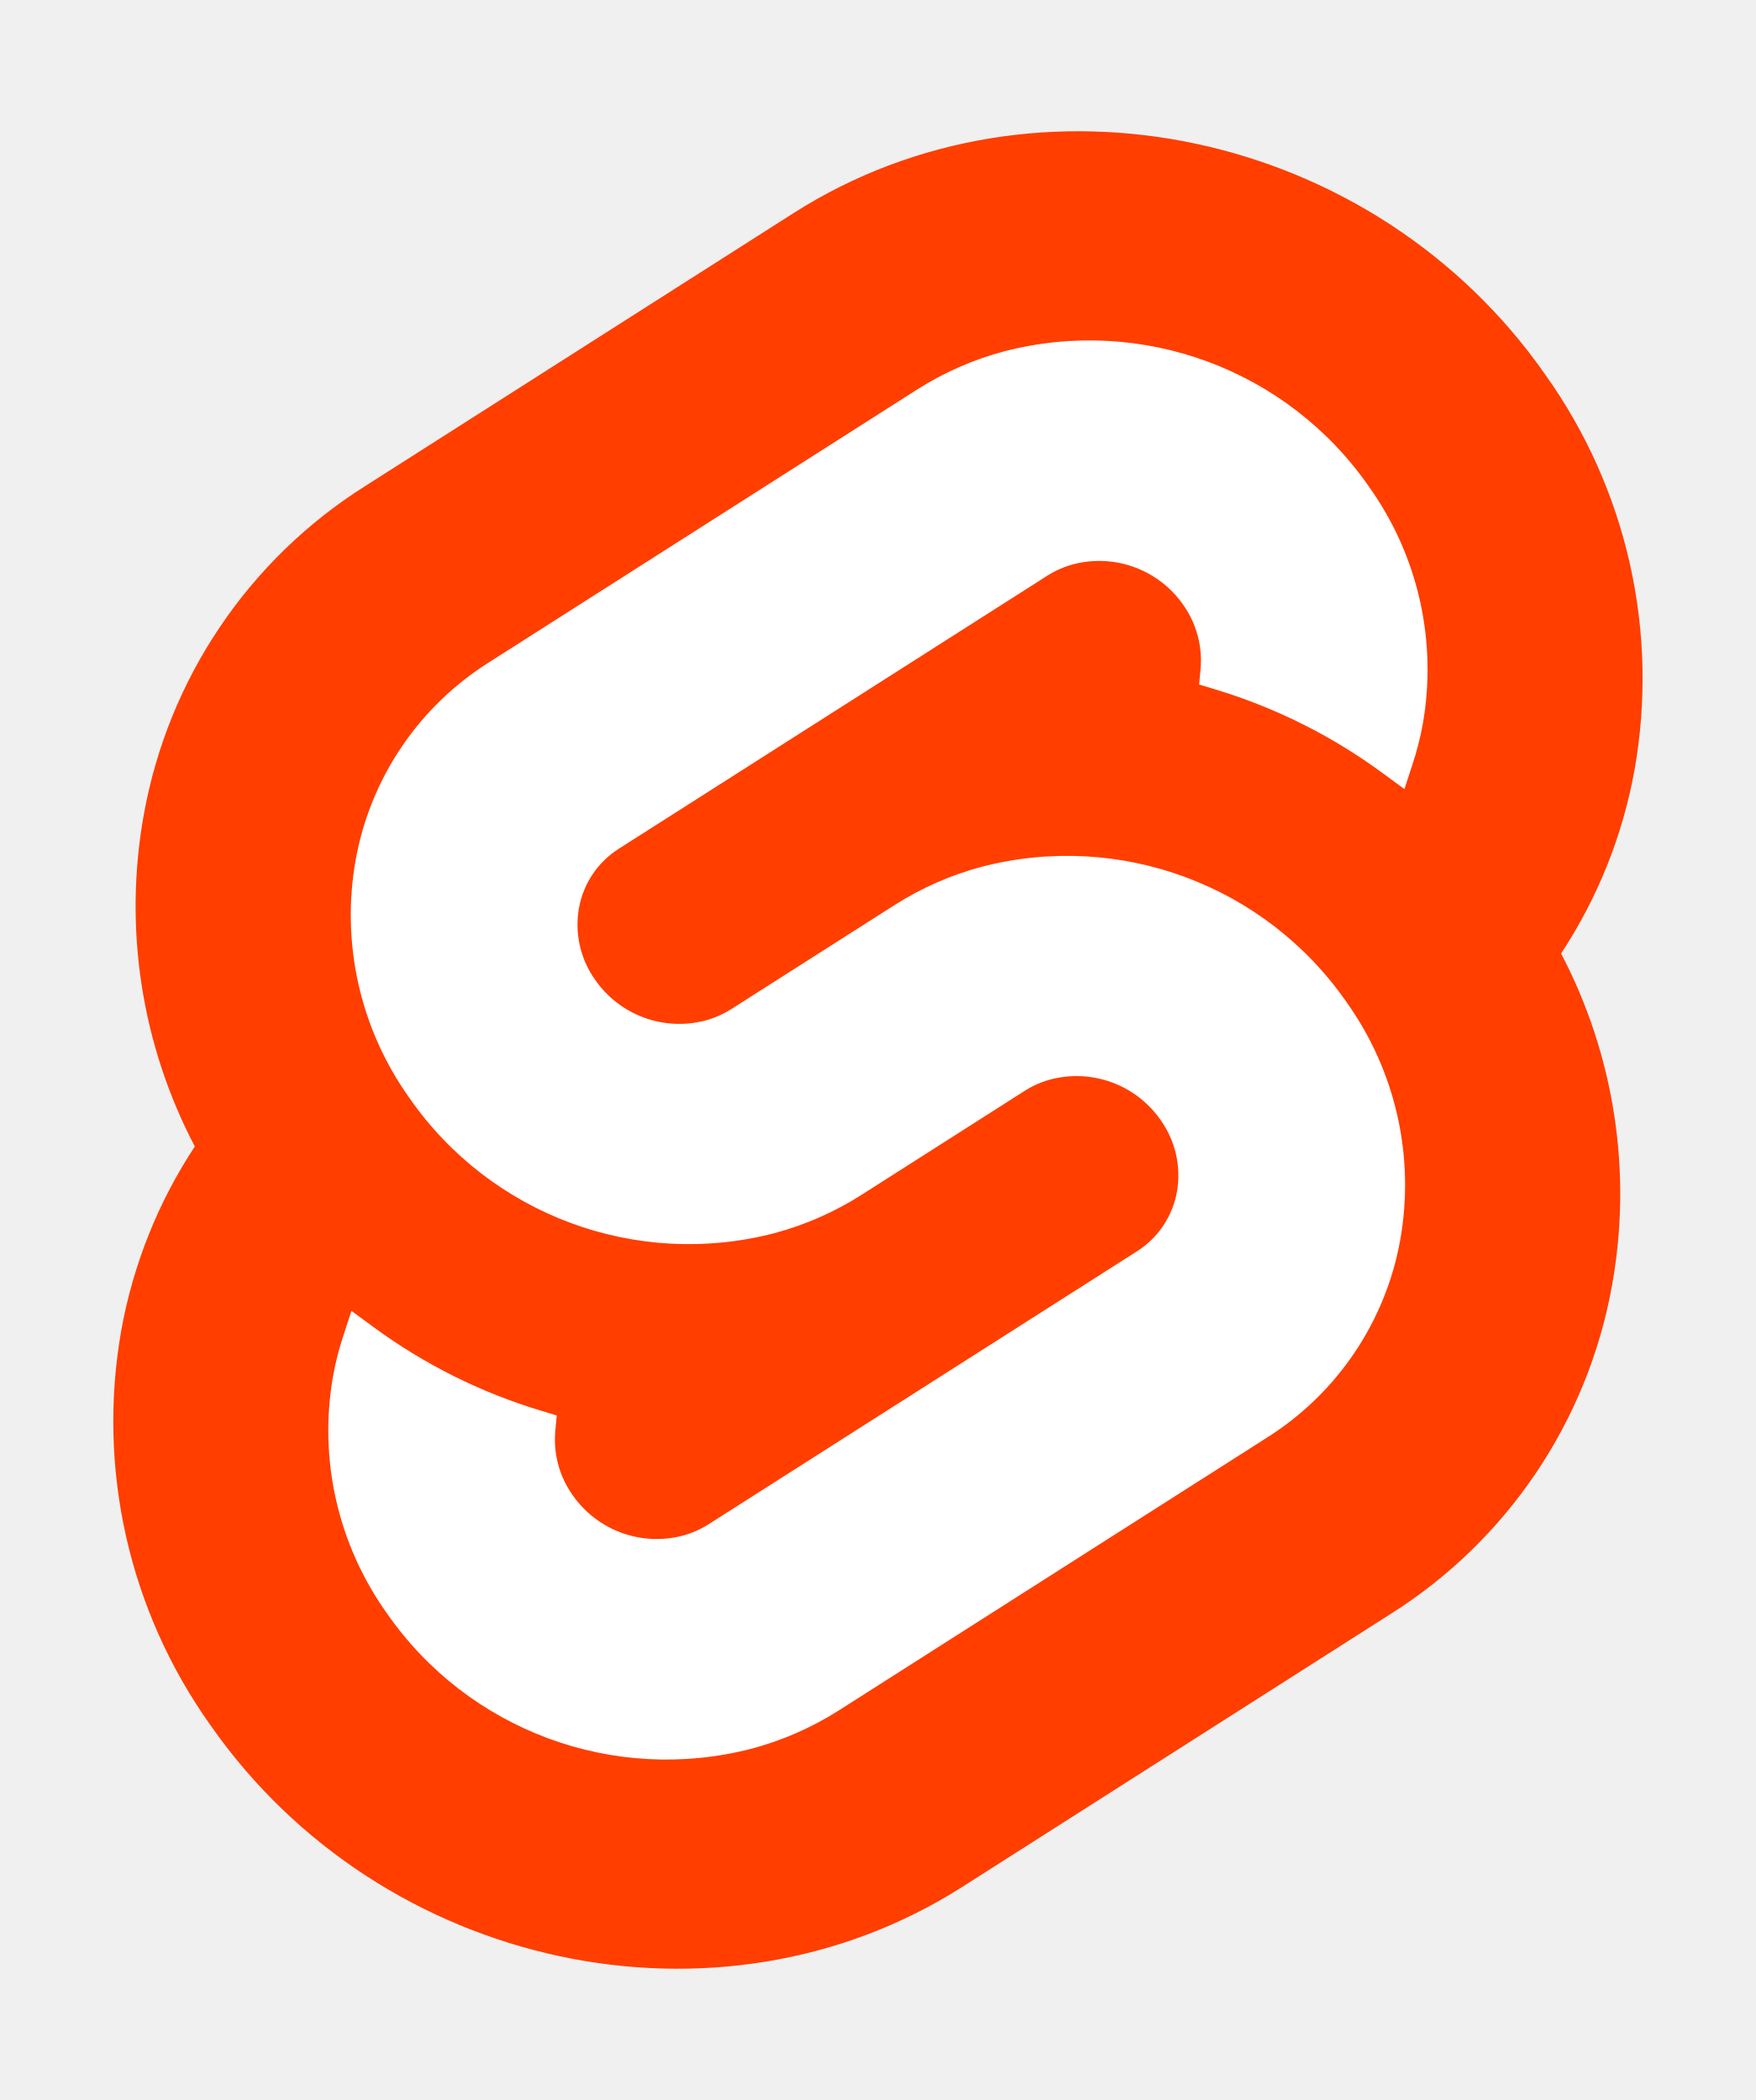
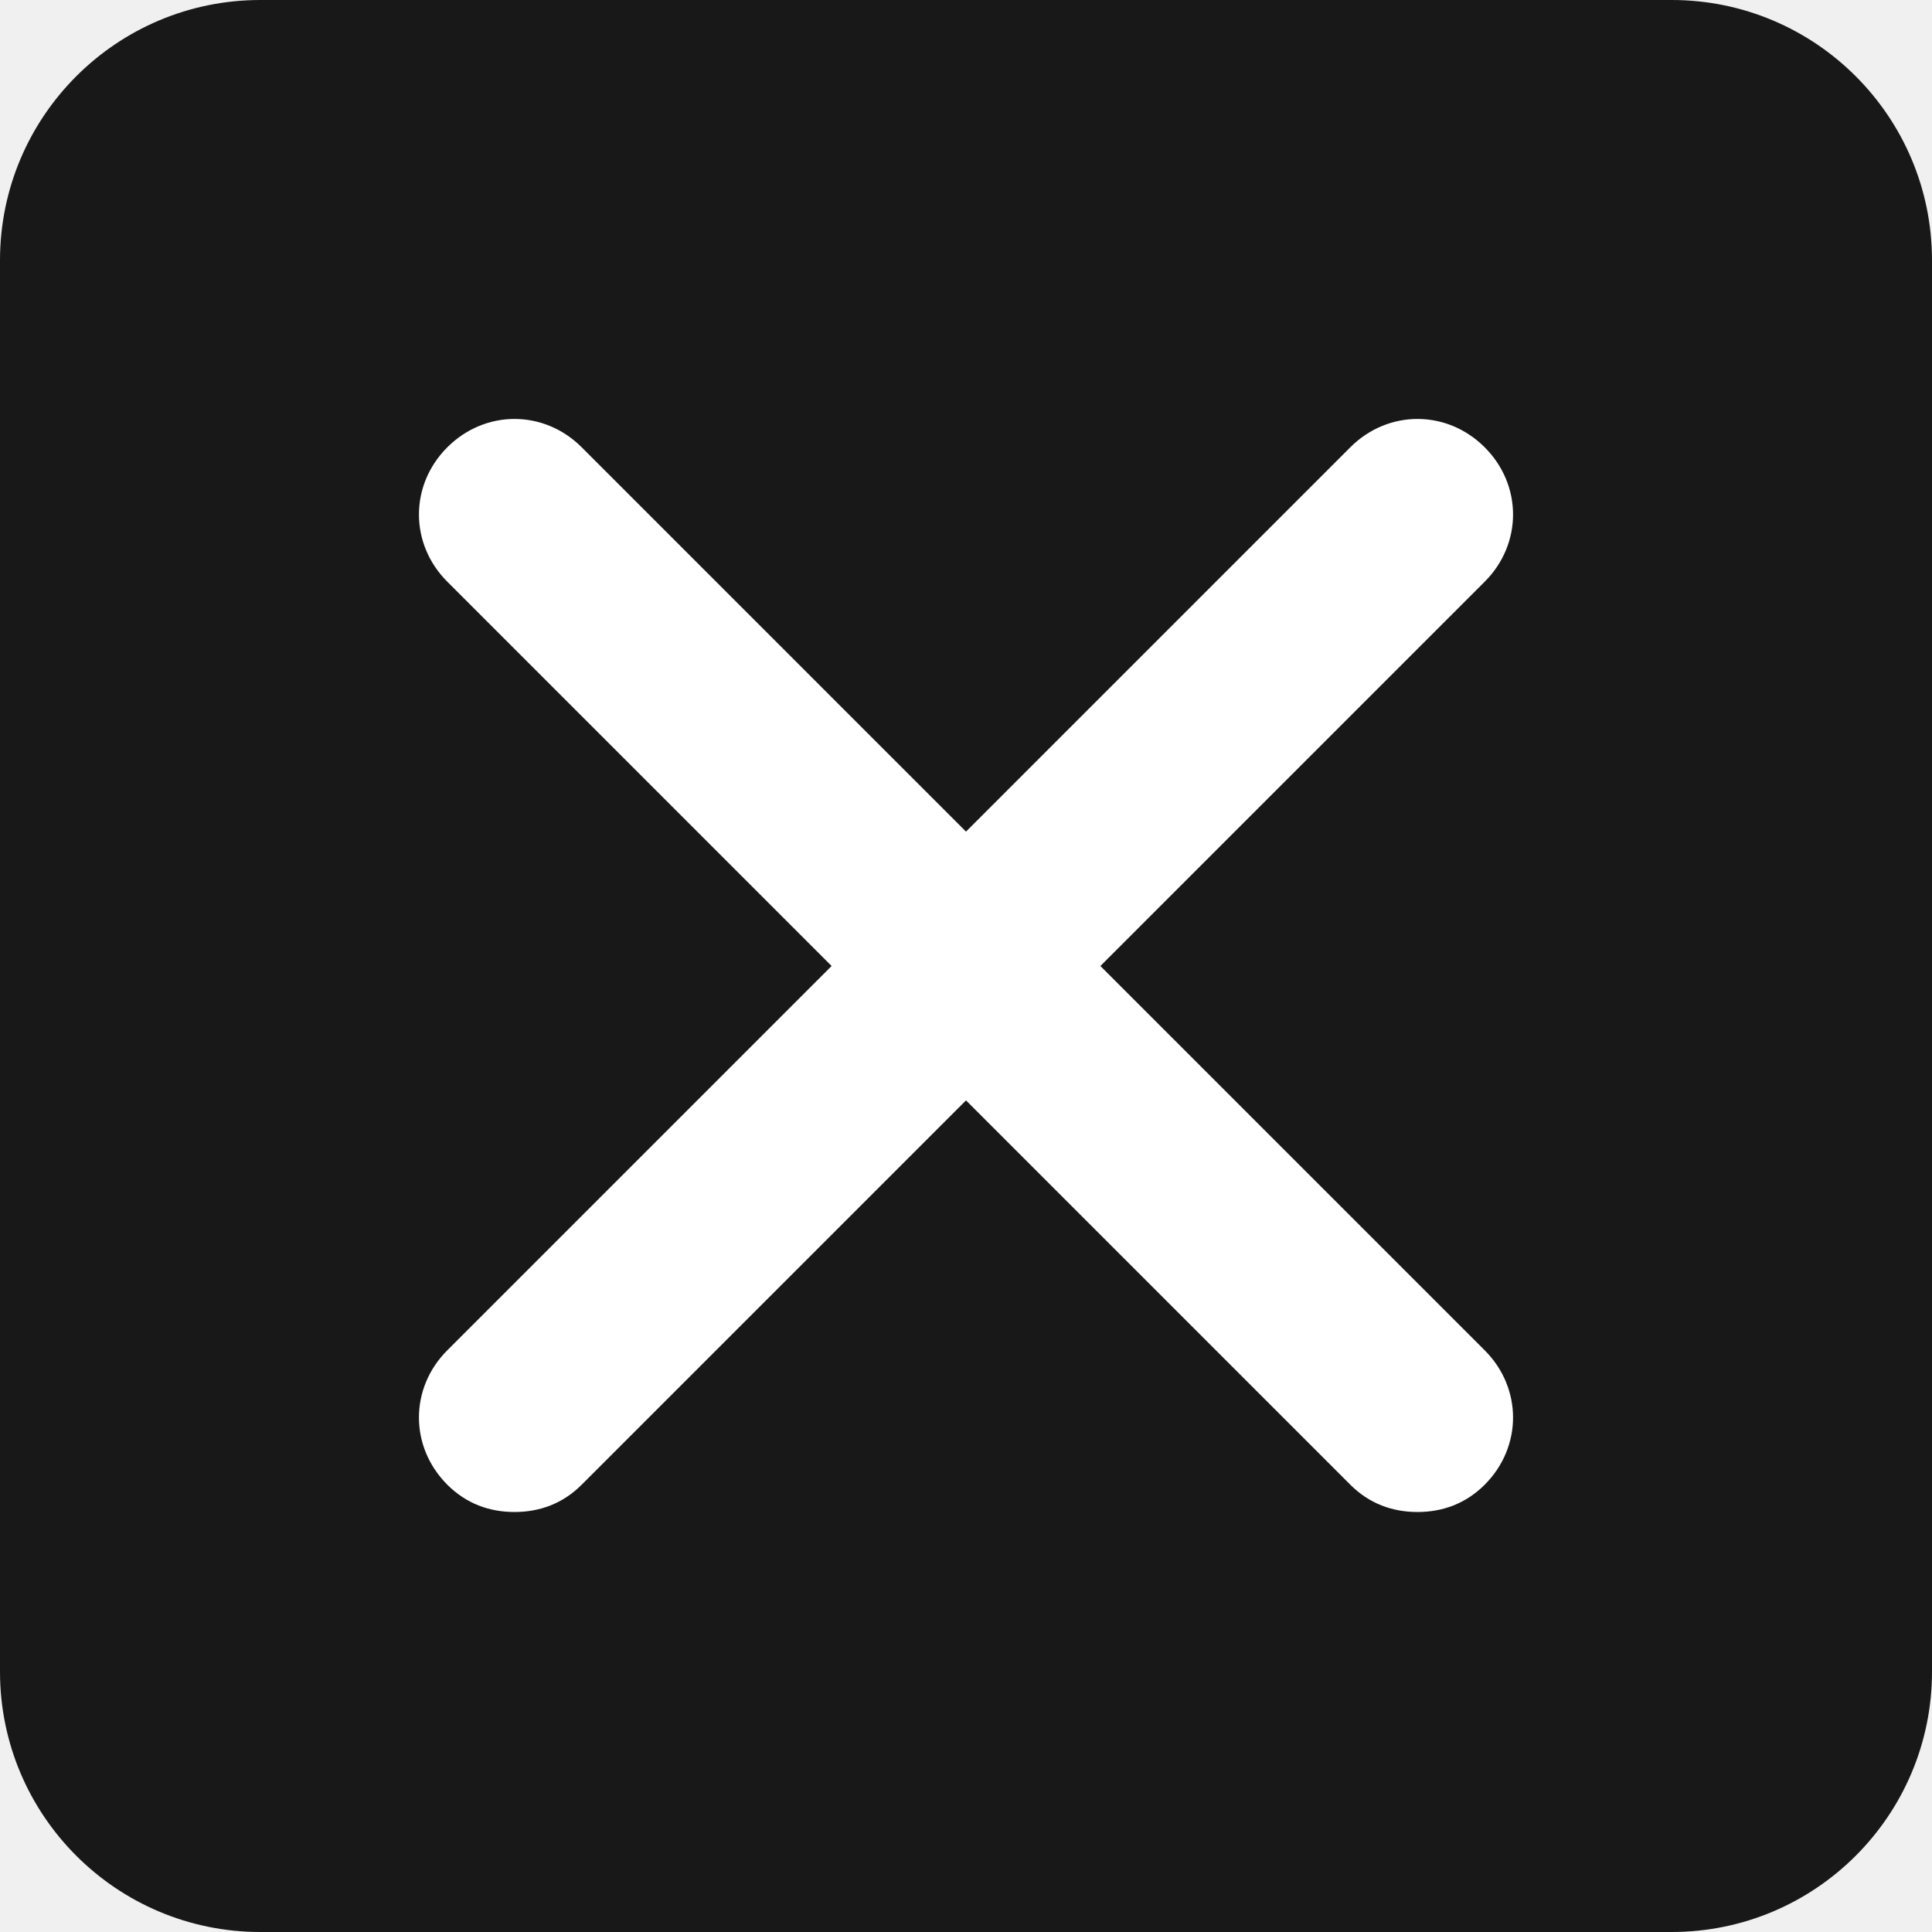
- <svg xmlns="http://www.w3.org/2000/svg" width="107" height="128" viewBox="0 0 107 128">
-   <path d="M94.157 22.819c-10.4-14.885-30.94-19.297-45.792-9.835L22.282 29.608A29.92 29.92 0 0 0 8.764 49.65a31.5 31.5 0 0 0 3.108 20.231 30 30 0 0 0-4.477 11.183 31.9 31.9 0 0 0 5.448 24.116c10.402 14.887 30.942 19.297 45.791 9.835l26.083-16.624A29.92 29.92 0 0 0 98.235 78.35a31.53 31.53 0 0 0-3.105-20.232 30 30 0 0 0 4.474-11.182 31.88 31.88 0 0 0-5.447-24.116" style="fill:#ff3e00" />
-   <path d="M45.817 106.582a20.72 20.72 0 0 1-22.237-8.243 19.17 19.17 0 0 1-3.277-14.503 18 18 0 0 1 .624-2.435l.49-1.498 1.337.981a33.6 33.6 0 0 0 10.203 5.098l.97.294-.09.968a5.85 5.85 0 0 0 1.052 3.878 6.24 6.24 0 0 0 6.695 2.485 5.8 5.8 0 0 0 1.603-.704L69.27 76.28a5.43 5.43 0 0 0 2.45-3.631 5.8 5.8 0 0 0-.987-4.371 6.24 6.24 0 0 0-6.698-2.487 5.7 5.7 0 0 0-1.6.704l-9.953 6.345a19 19 0 0 1-5.296 2.326 20.72 20.72 0 0 1-22.237-8.243 19.17 19.17 0 0 1-3.277-14.502 17.99 17.99 0 0 1 8.13-12.052l26.081-16.623a19 19 0 0 1 5.3-2.329 20.72 20.72 0 0 1 22.237 8.243 19.17 19.17 0 0 1 3.277 14.503 18 18 0 0 1-.624 2.435l-.49 1.498-1.337-.98a33.6 33.6 0 0 0-10.203-5.1l-.97-.294.09-.968a5.86 5.86 0 0 0-1.052-3.878 6.24 6.24 0 0 0-6.696-2.485 5.8 5.8 0 0 0-1.602.704L37.73 51.72a5.42 5.42 0 0 0-2.449 3.63 5.79 5.79 0 0 0 .986 4.372 6.24 6.24 0 0 0 6.698 2.486 5.8 5.8 0 0 0 1.602-.704l9.952-6.342a19 19 0 0 1 5.295-2.328 20.72 20.72 0 0 1 22.237 8.242 19.17 19.17 0 0 1 3.277 14.503 18 18 0 0 1-8.13 12.053l-26.081 16.622a19 19 0 0 1-5.3 2.328" style="fill:#fff" />
+ <svg xmlns="http://www.w3.org/2000/svg" width="512" height="512" viewBox="0 0 512 512" fill="none">
+   <rect width="512" height="512" rx="69" fill="#181818" />
+   <path d="M393.461 357.843C403.478 367.861 403.478 383.443 393.461 393.461C388.452 398.47 382.33 400.696 375.652 400.696C368.974 400.696 362.852 398.47 357.843 393.461L256 291.617L154.157 393.461C149.148 398.47 143.026 400.696 136.348 400.696C129.67 400.696 123.548 398.47 118.539 393.461C108.522 383.443 108.522 367.861 118.539 357.843L220.383 256L118.539 154.157C108.522 144.139 108.522 128.556 118.539 118.539C128.556 108.522 144.139 108.522 154.157 118.539L256 220.383L357.843 118.539C367.861 108.522 383.443 108.522 393.461 118.539C403.478 128.556 403.478 144.139 393.461 154.157L291.617 256L393.461 357.843Z" fill="white" />
</svg>
